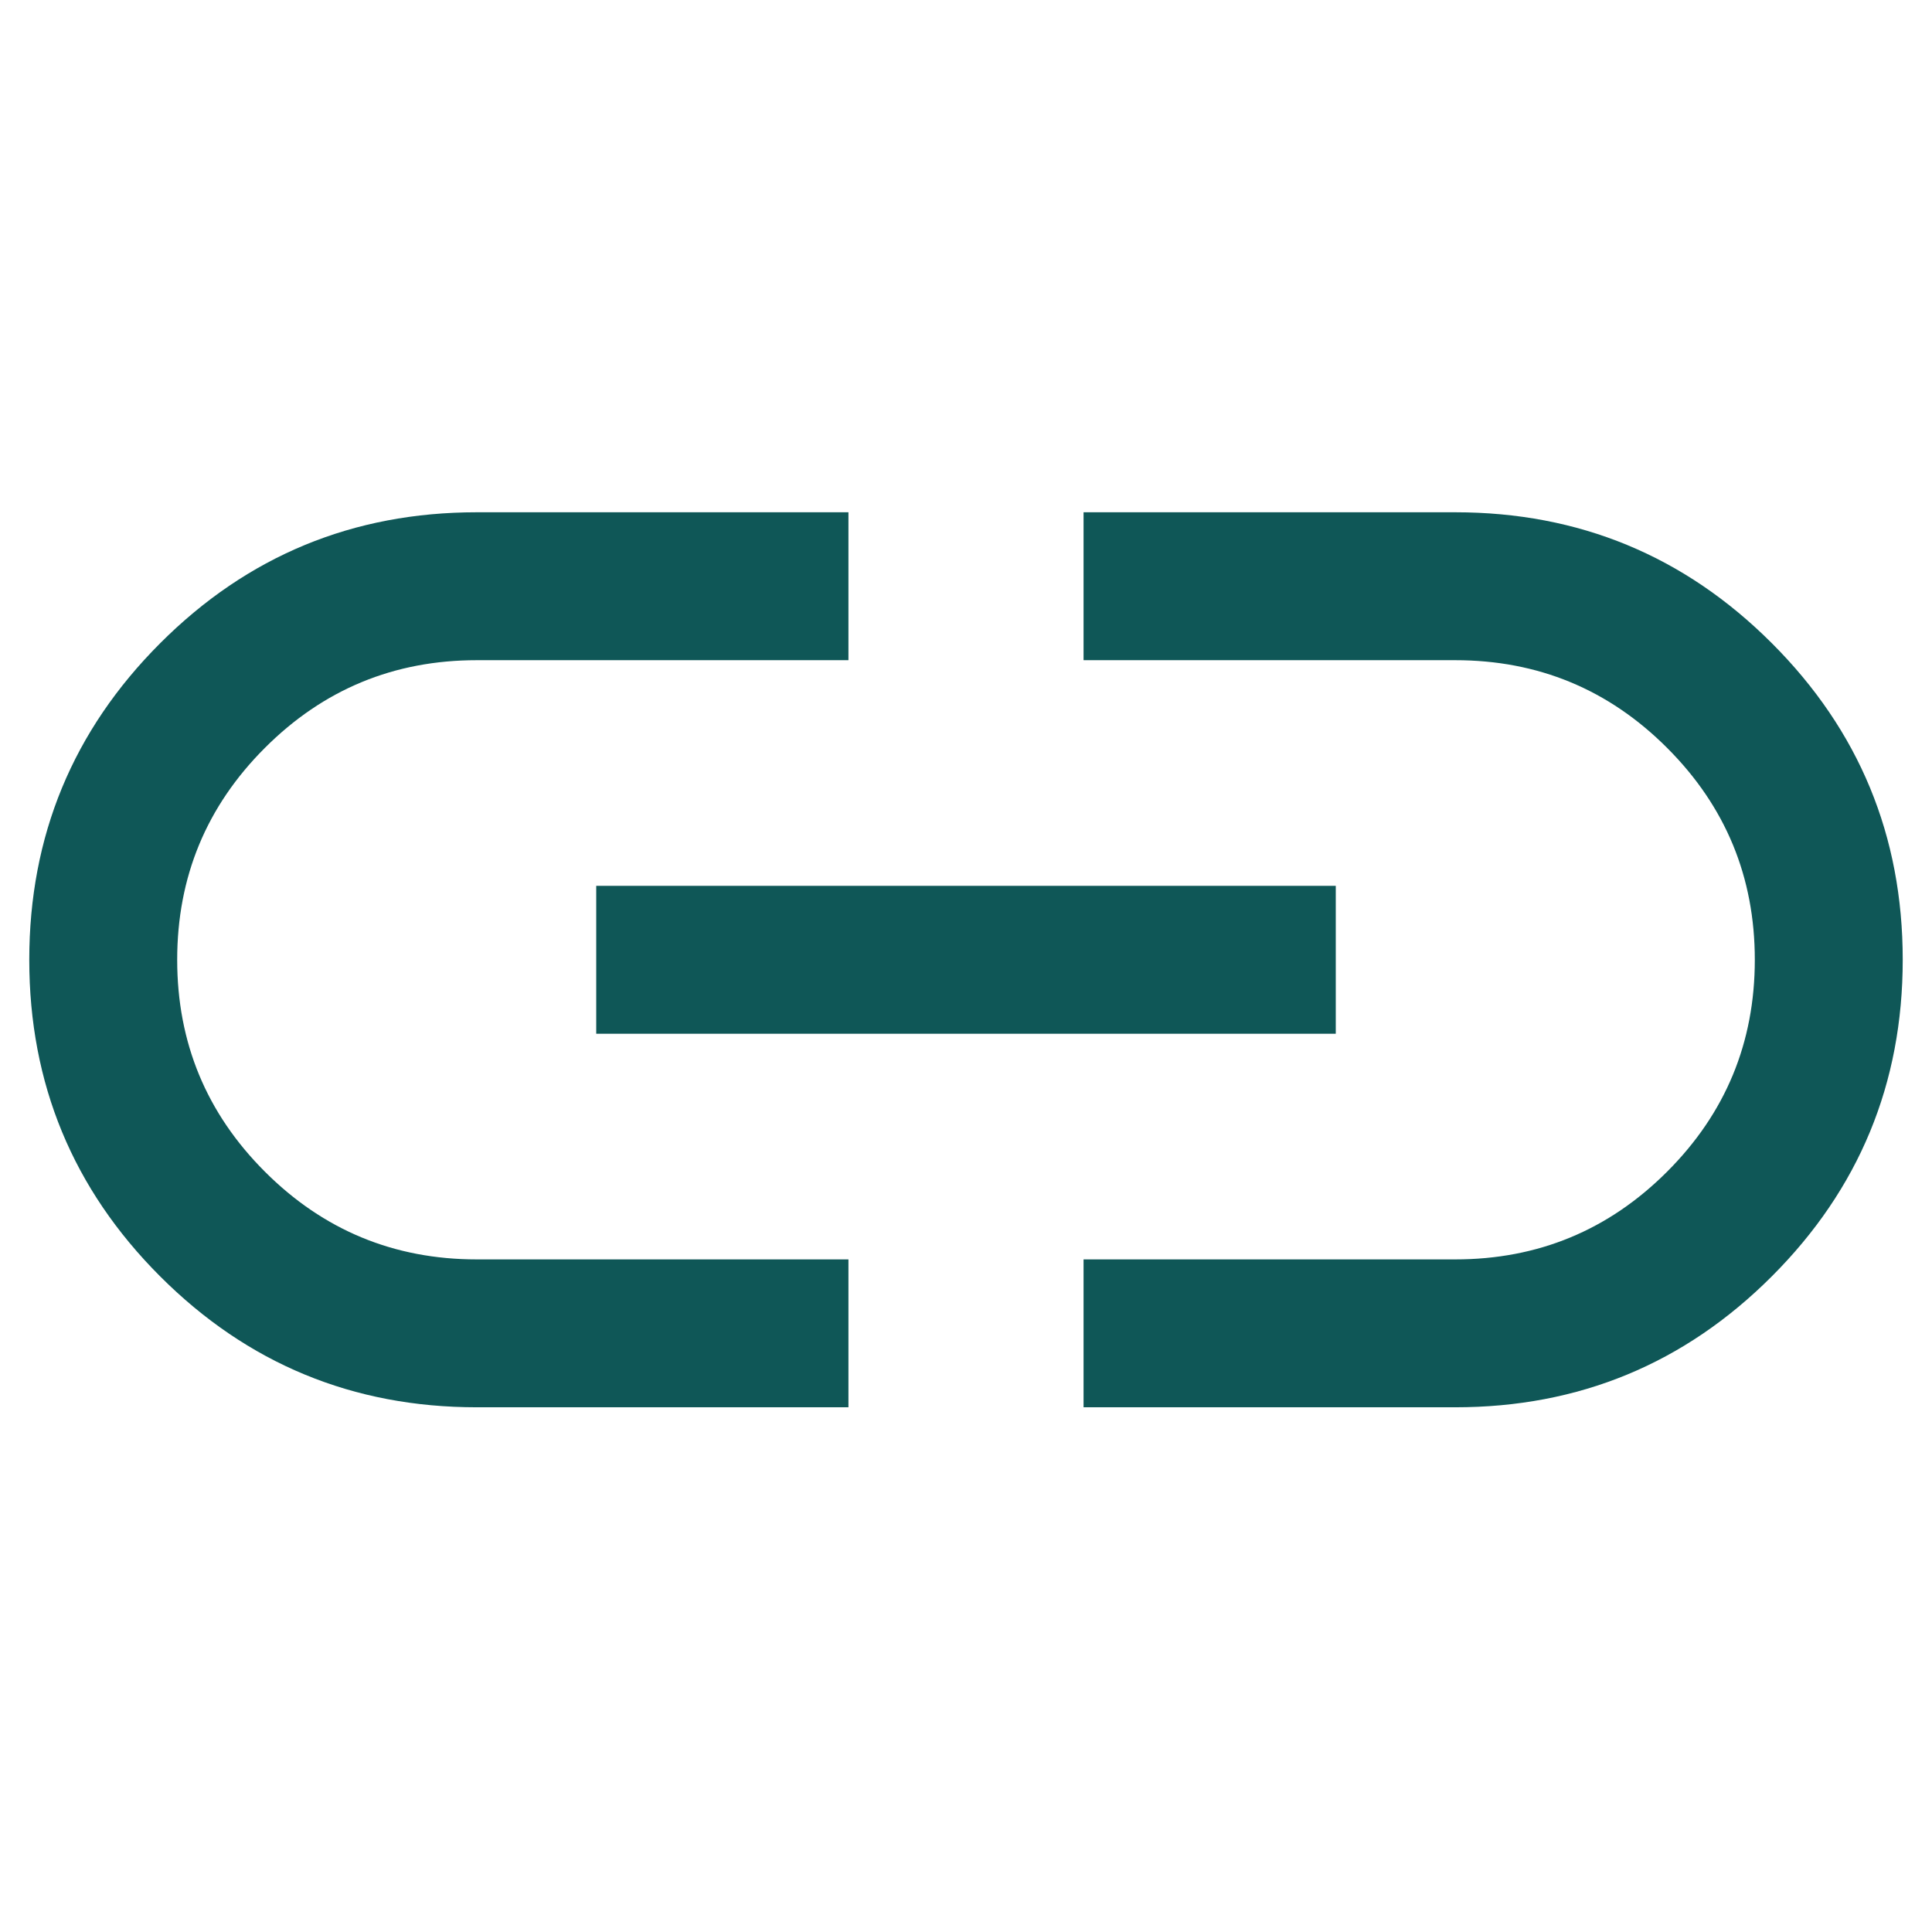
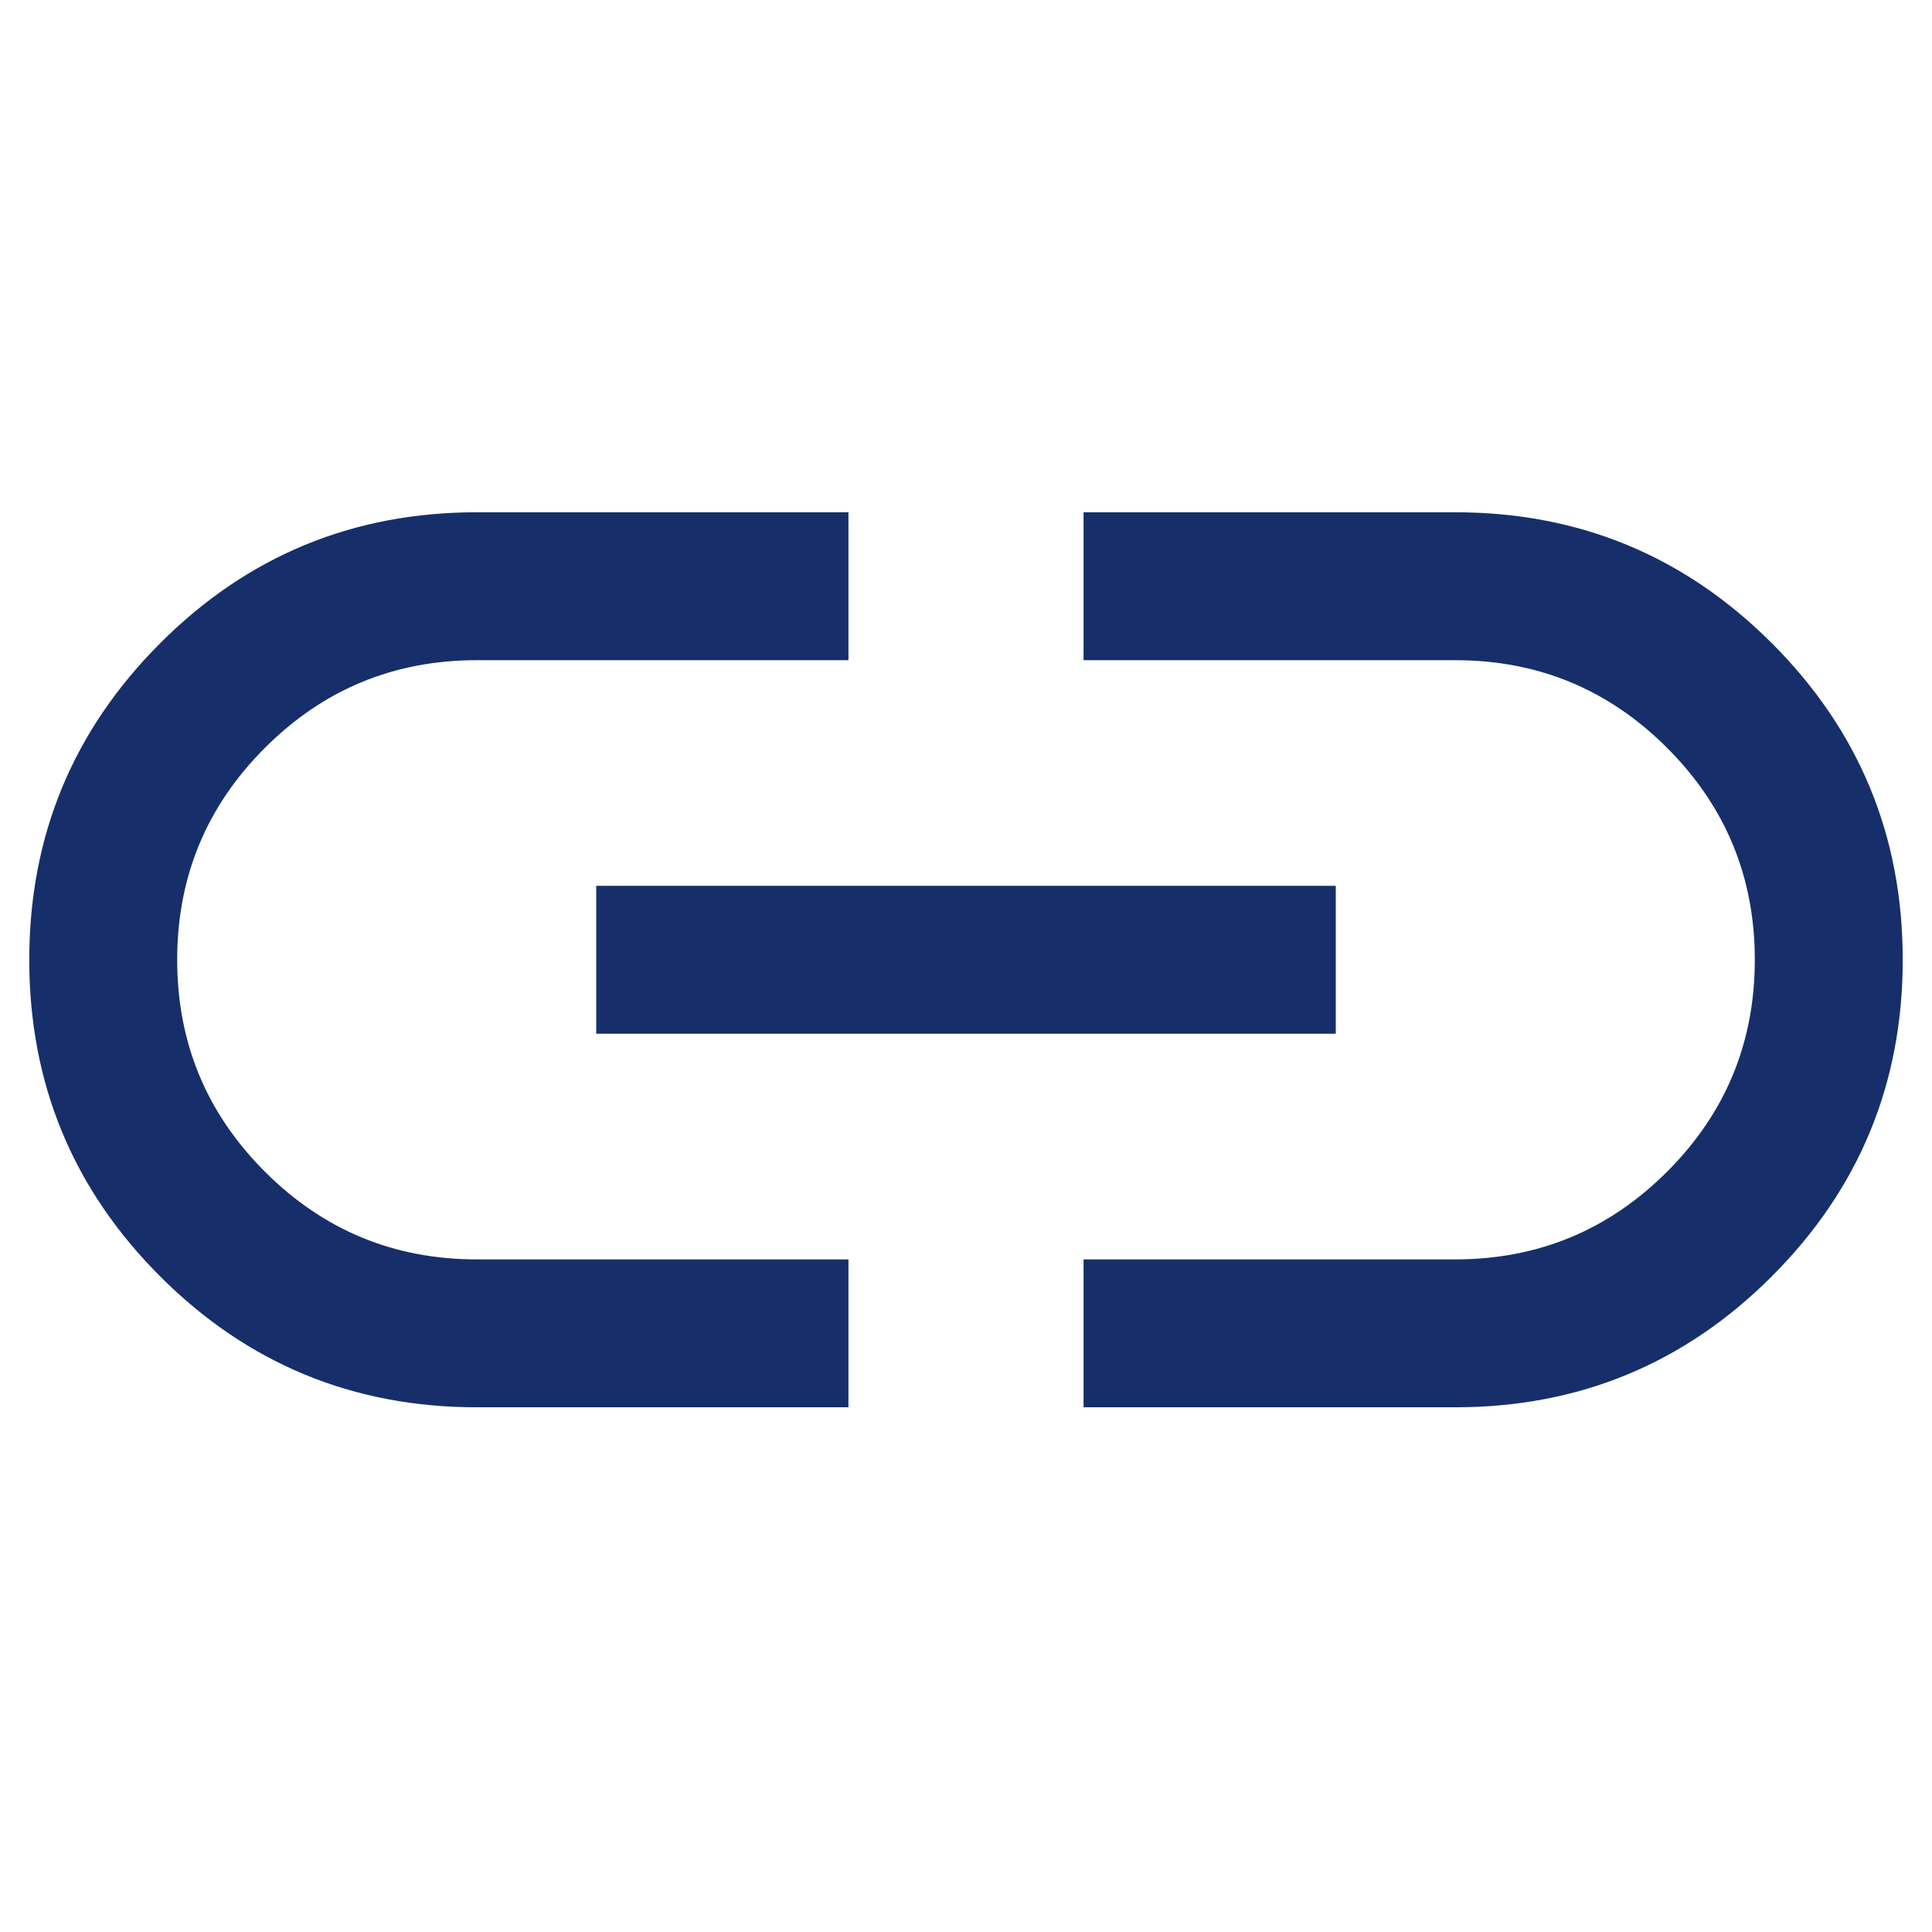
<svg xmlns="http://www.w3.org/2000/svg" width="24" height="24" viewBox="0 0 66 35" fill="none">
-   <path d="M28.984 32.575H16.288C12.058 32.575 8.453 31.085 5.472 28.104C2.491 25.123 1 21.518 1 17.289C1 13.06 2.491 9.455 5.472 6.473C8.453 3.491 12.058 2 16.288 2H28.984V7.053H16.288C13.459 7.053 11.046 8.051 9.049 10.049C7.051 12.046 6.053 14.459 6.053 17.288C6.053 20.116 7.051 22.529 9.049 24.526C11.046 26.524 13.459 27.523 16.288 27.523H28.984V32.575ZM20.368 19.814V14.761H45.632V19.814H20.368ZM37.016 32.575V27.523H49.712C52.541 27.523 54.954 26.524 56.951 24.526C58.949 22.529 59.947 20.116 59.947 17.288C59.947 14.459 58.949 12.046 56.951 10.049C54.954 8.051 52.541 7.053 49.712 7.053H37.016V2H49.712C53.942 2 57.547 3.491 60.528 6.472C63.51 9.452 65 13.057 65 17.286C65 21.515 63.51 25.12 60.528 28.102C57.547 31.084 53.942 32.575 49.712 32.575H37.016Z" fill="#0F5757" />
+   <path d="M28.984 32.575H16.288C12.058 32.575 8.453 31.085 5.472 28.104C2.491 25.123 1 21.518 1 17.289C1 13.06 2.491 9.455 5.472 6.473C8.453 3.491 12.058 2 16.288 2H28.984V7.053H16.288C13.459 7.053 11.046 8.051 9.049 10.049C7.051 12.046 6.053 14.459 6.053 17.288C6.053 20.116 7.051 22.529 9.049 24.526C11.046 26.524 13.459 27.523 16.288 27.523H28.984V32.575ZM20.368 19.814V14.761H45.632V19.814H20.368ZM37.016 32.575V27.523H49.712C52.541 27.523 54.954 26.524 56.951 24.526C58.949 22.529 59.947 20.116 59.947 17.288C59.947 14.459 58.949 12.046 56.951 10.049C54.954 8.051 52.541 7.053 49.712 7.053H37.016V2H49.712C53.942 2 57.547 3.491 60.528 6.472C63.51 9.452 65 13.057 65 17.286C65 21.515 63.51 25.12 60.528 28.102C57.547 31.084 53.942 32.575 49.712 32.575H37.016Z" fill="#162F6A" />
</svg>
